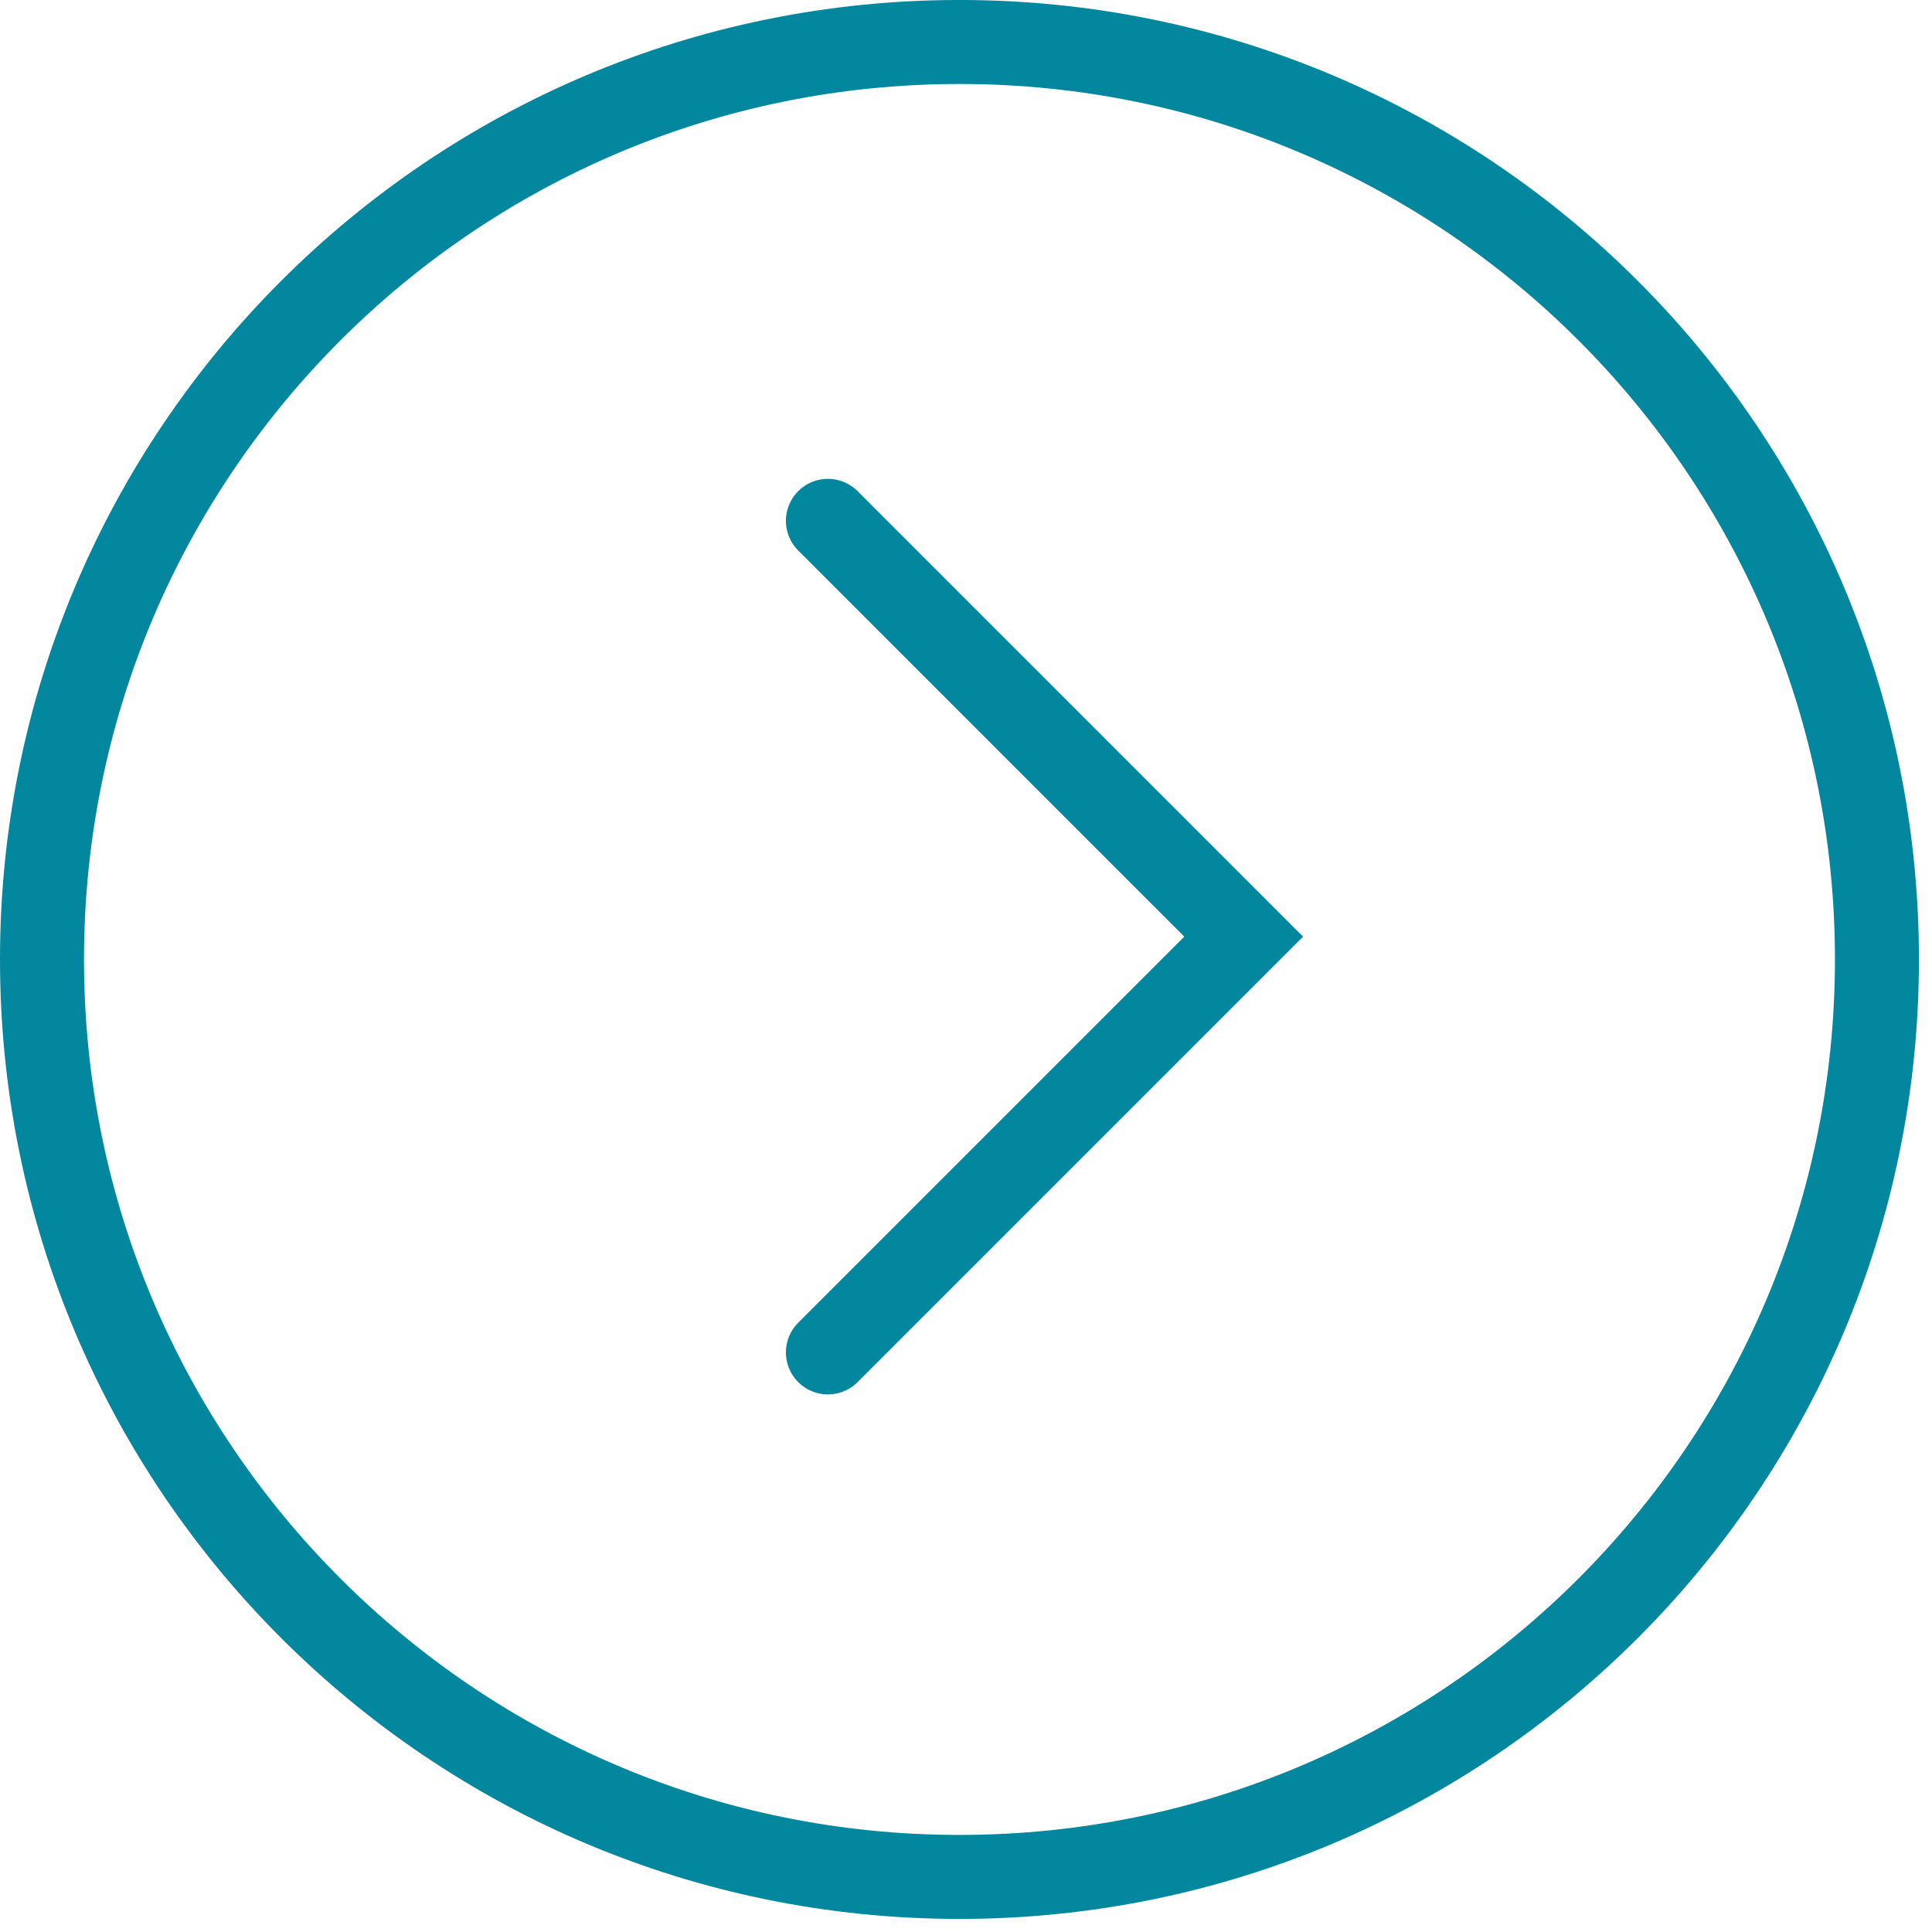
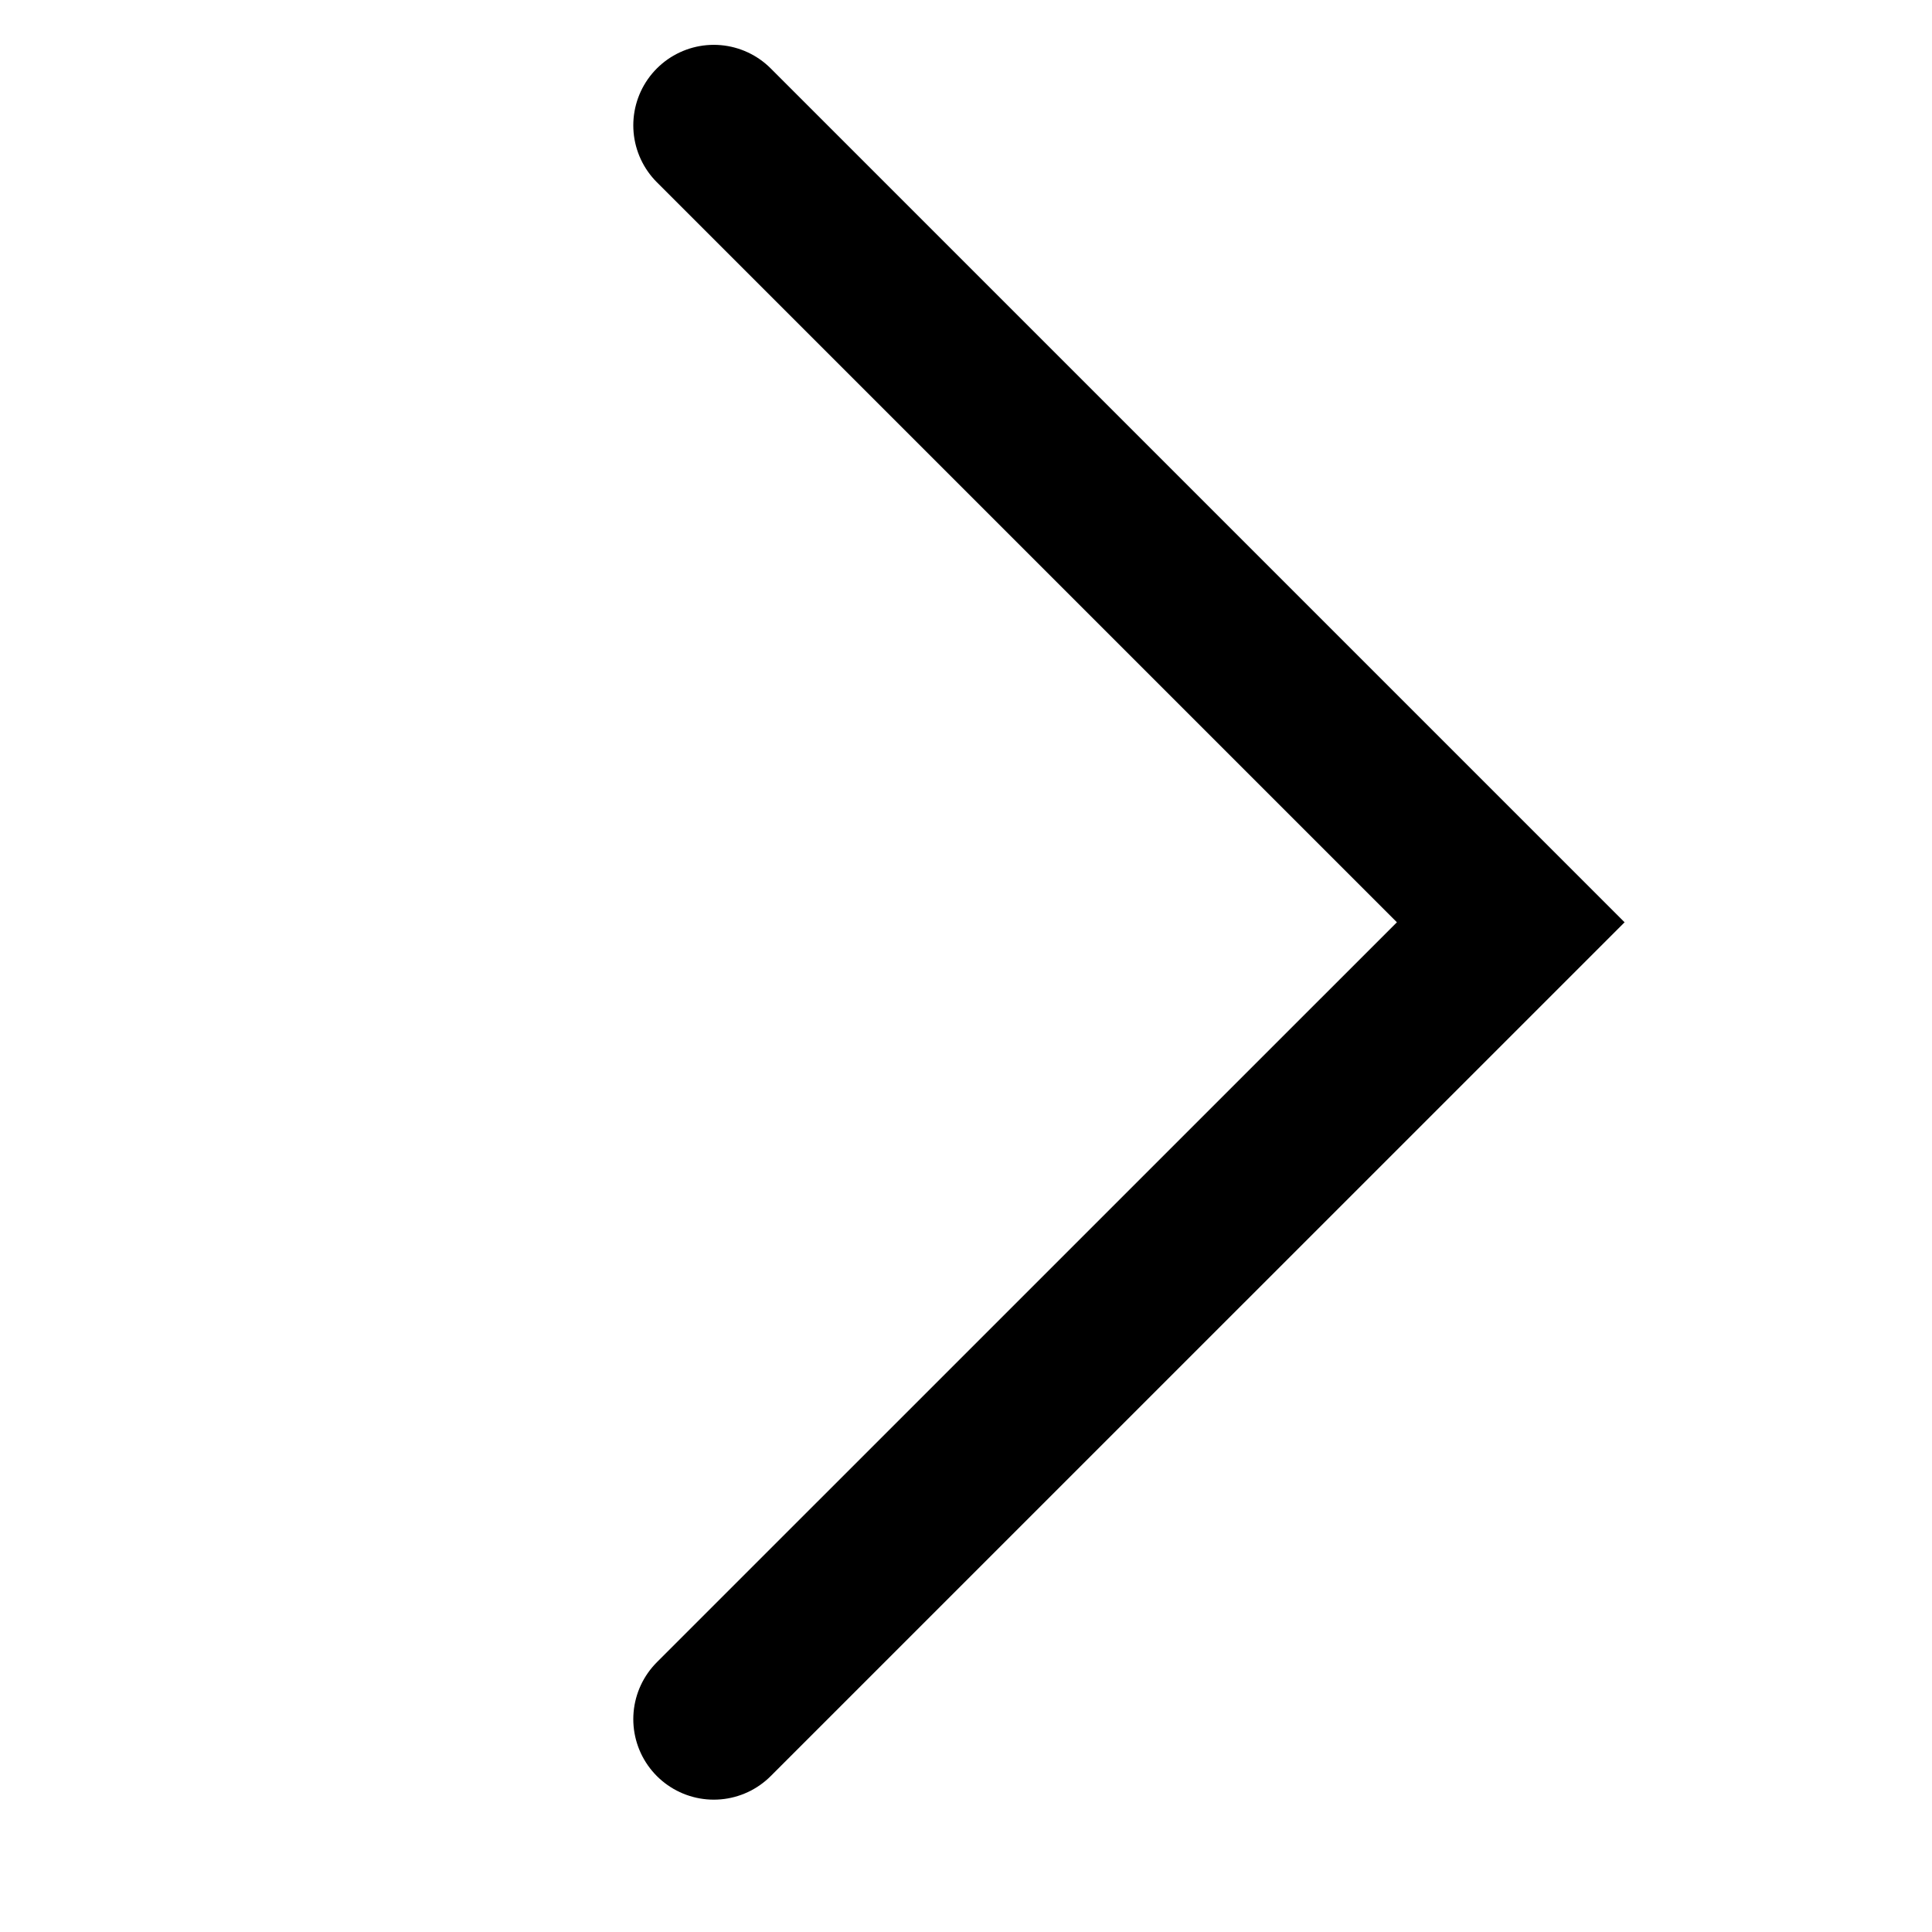
- <svg xmlns="http://www.w3.org/2000/svg" width="46" height="46" viewBox="0 0 46 46" fill="none">
-   <rect x="1" y="-1" width="43.689" height="43.689" rx="21.844" transform="matrix(1 0 0 -1 0 43.6886)" stroke="#03879E" stroke-width="2" />
-   <path d="M19.712 12.401L29.611 22.301L19.712 32.2" stroke="#03879E" stroke-width="2" stroke-linecap="round" />
+ <svg xmlns="http://www.w3.org/2000/svg" width="24" height="24" viewBox="0 0 24 24" fill="none">
+   <path d="M8.867 1.557L18.767 11.457L8.867 21.356" stroke="black" stroke-width="2" stroke-linecap="round" />
</svg>
